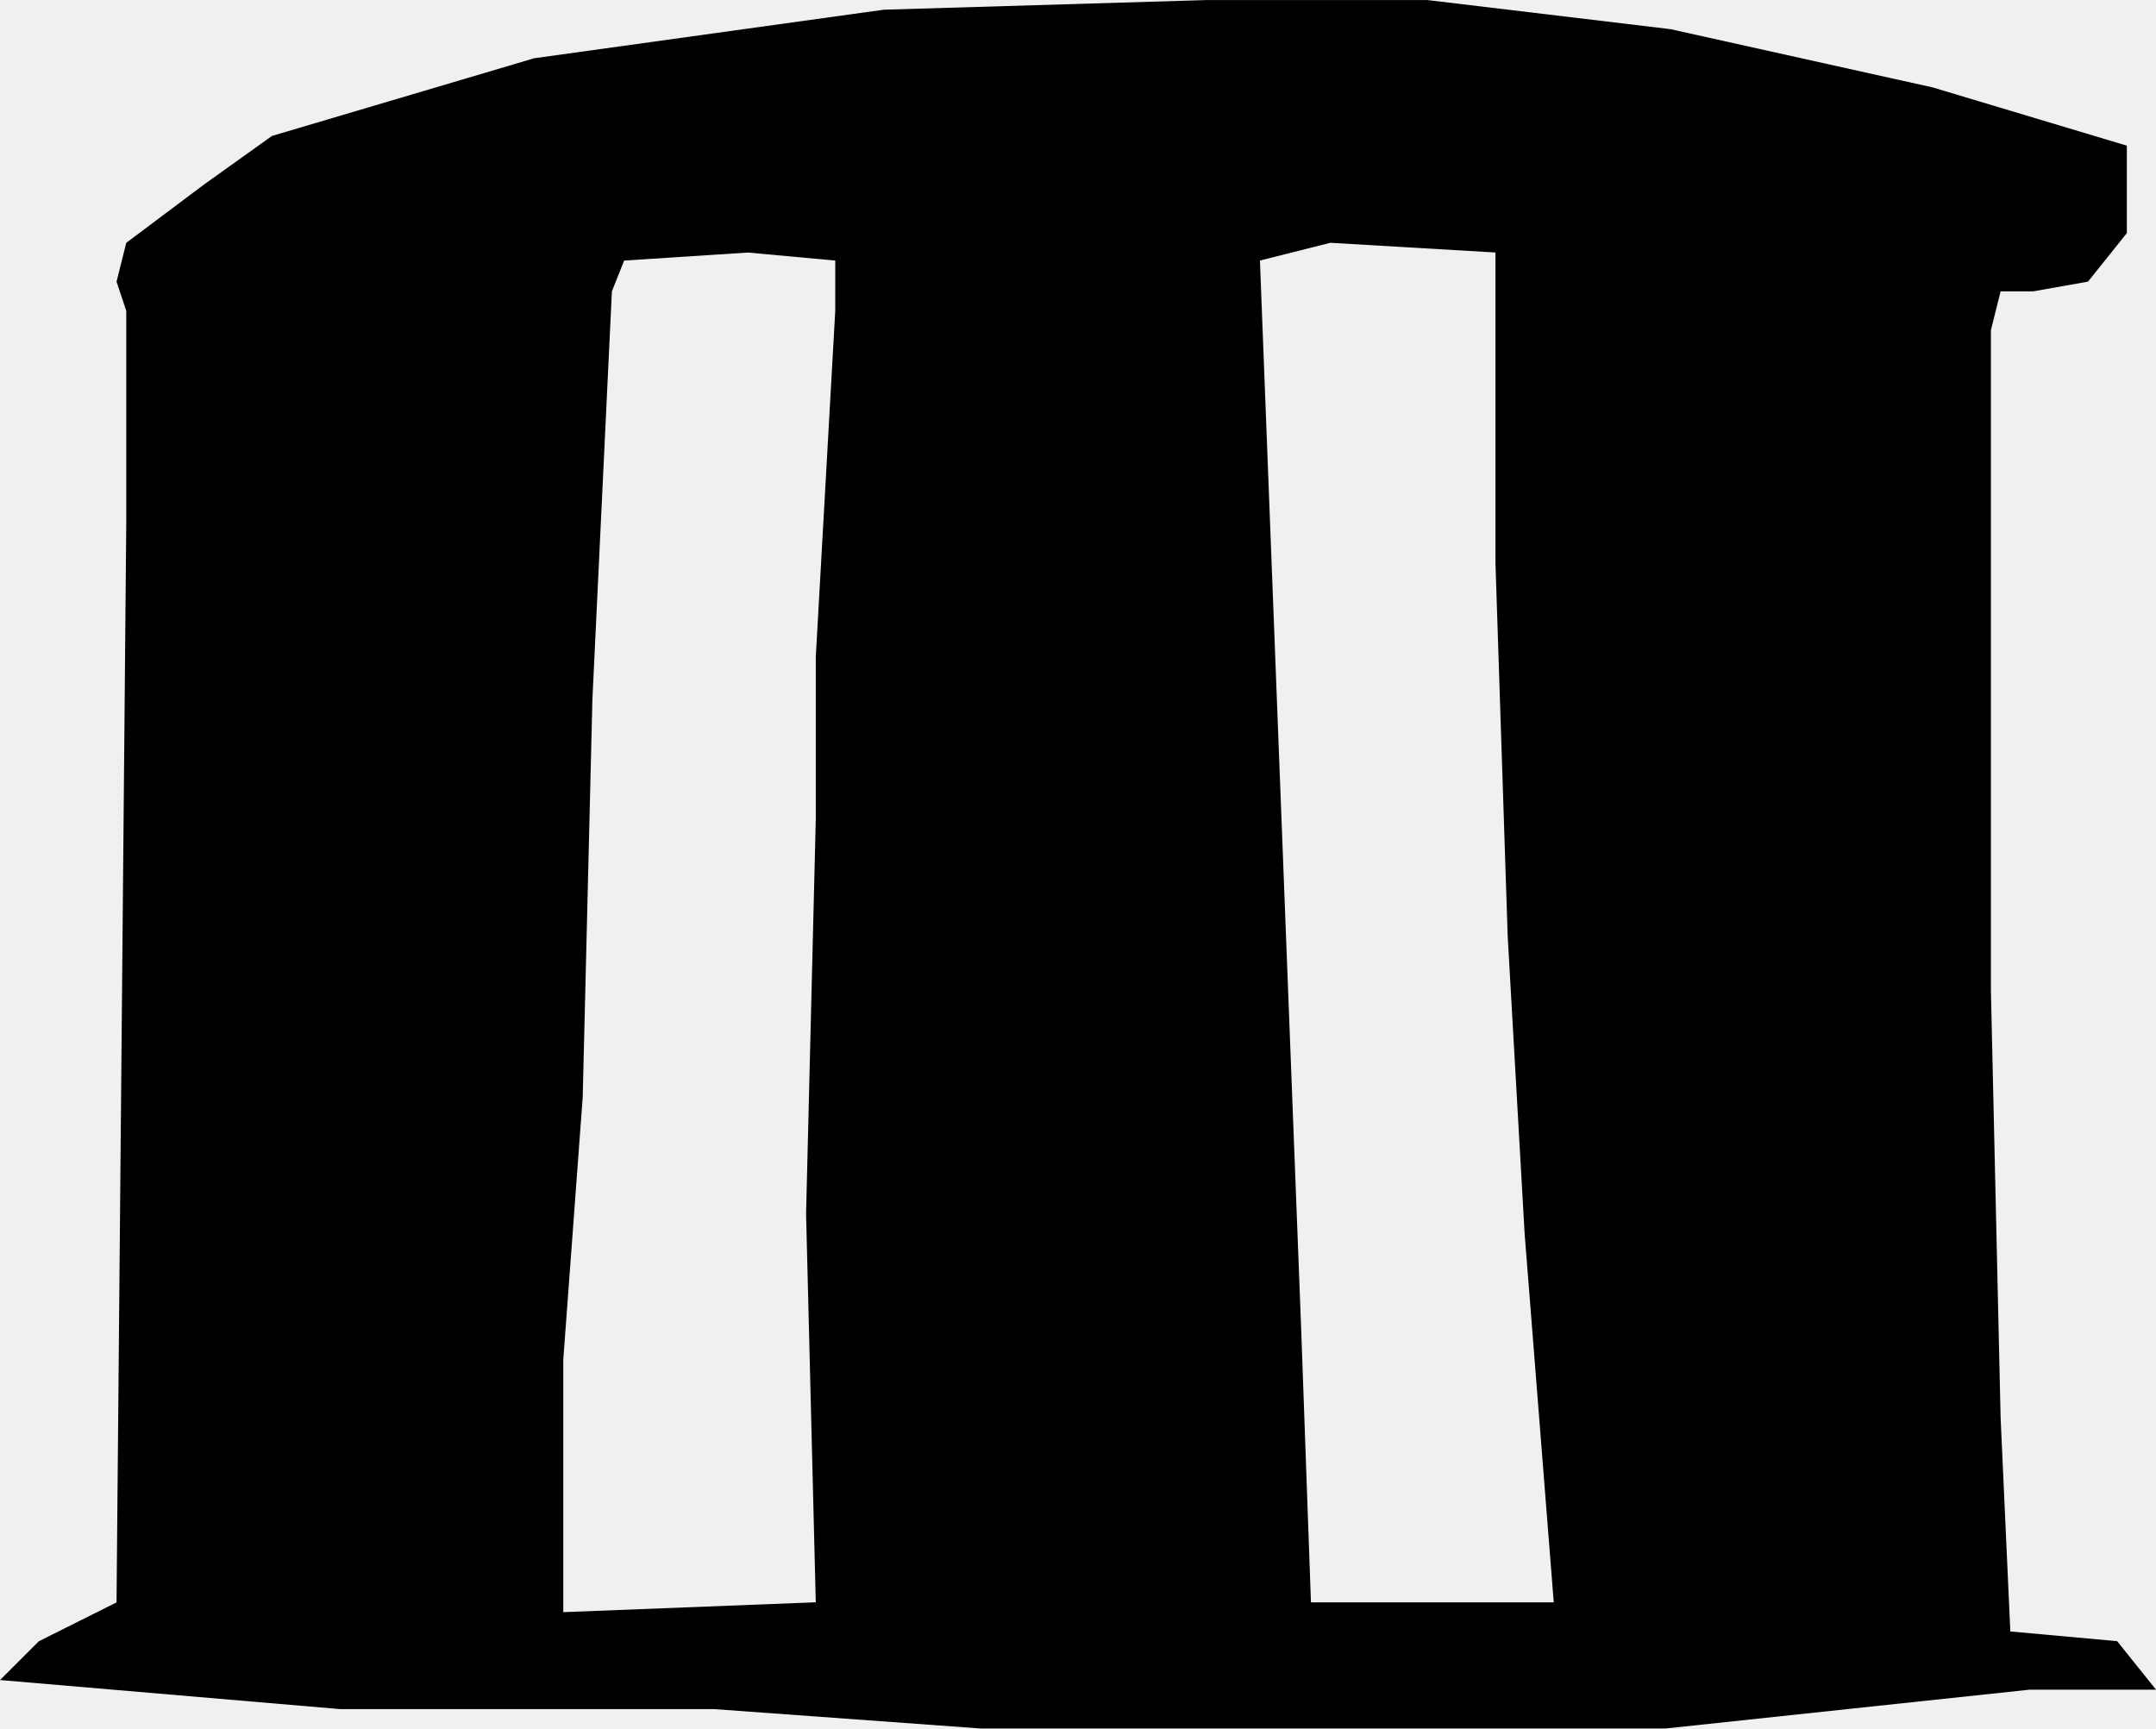
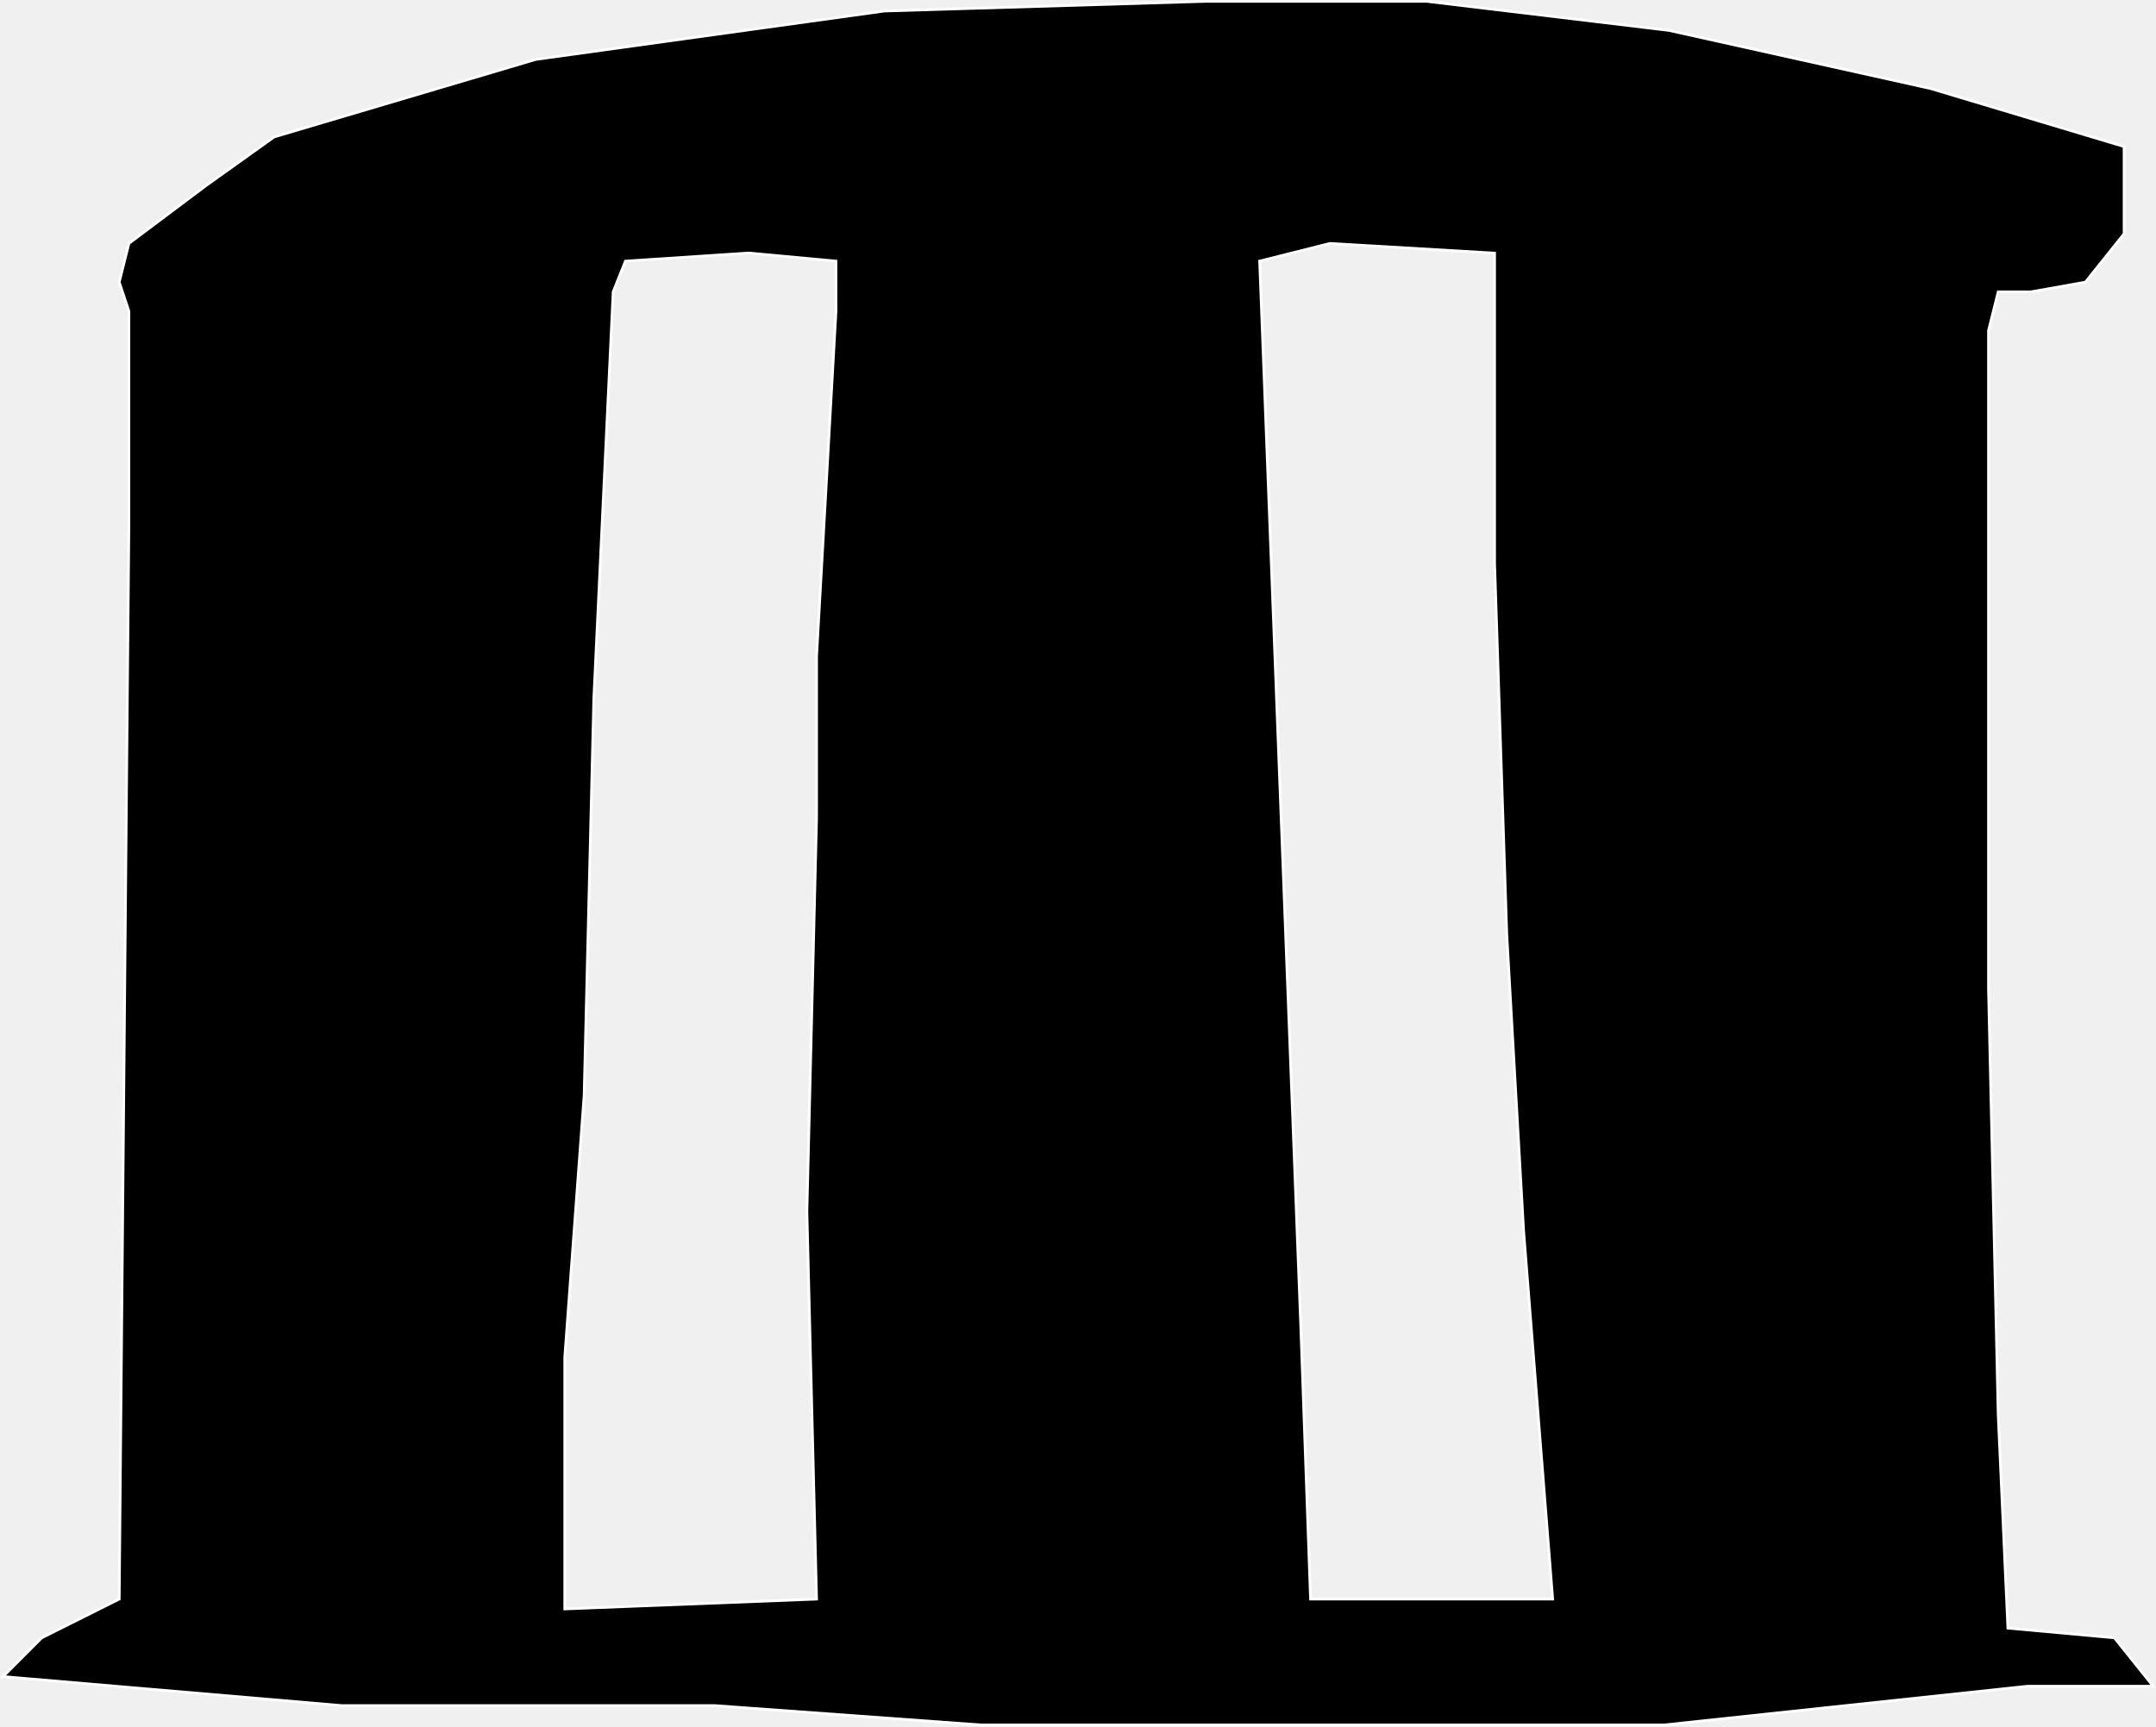
- <svg xmlns="http://www.w3.org/2000/svg" id="Layer_1" data-name="Layer 1" viewBox="0 0 1261.41 1011.4">
-   <path d="M1551.68,1008.26l-62.5-5.68-5.68-125-5.68-250V241.19l5.68-22.73h19.13l32-5.68,22.73-28.41V133.23L1443.73,99.14,1290.31,65.05l-142-17H1018.42L830.07,53.68,625.51,82.09,472.1,127.55,432.32,156l-45.45,34.09-5.69,22.73,5.69,17.05v125l-5.69,630.71-45.45,22.72L313,1031l198.87,17H730.66l156.23,11.36h400.53l213.13-22.73h73.86Zm-750-778.43L790.29,432.38v95l-5.68,230.84,5.68,227.29-147.73,5.77V843.49l11.36-153.42,5.68-233L671,218.46l7.17-18,72.38-4.7,51.14,4.7ZM1113,985.54h-33l-5.69-159.1-24.16-626,41.21-10.38,96.59,5.68V377.56l7.16,218.31,9.89,173.75,17.05,215.92Z" transform="translate(-313 -48)" />
+ <svg xmlns="http://www.w3.org/2000/svg" id="Layer_1" data-name="Layer 1" viewBox="0 0 797.67 638.84">
+   <defs>
+     <style>.cls-1{stroke:#fff;stroke-miterlimit:10;}</style>
+   </defs>
+   <path class="cls-1" d="M1042.18,670.59,1002.76,667l-3.58-78.84-3.59-157.66V186.84l3.59-14.34h12.06l20.19-3.58L1045.76,151V118.75l-71.67-21.5-96.75-21.5L787.76,65H705.87L587.09,68.58l-129,17.92-96.76,28.67-25.08,17.91-28.67,21.5L304,168.92l3.58,10.75V258.5L304,656.26l-28.67,14.33L261,684.93l125.42,10.75h138l98.52,7.16h252.6l134.41-14.33h46.58Zm-473-490.92L562,307.41v59.93l-3.58,145.58L562,656.26l-93.16,3.64V566.67L476,469.92,479.59,323l7.16-150.5,4.53-11.37,45.64-3,32.25,3ZM765.55,656.26H744.76l-3.59-100.34L725.93,161.13l26-6.55,60.92,3.59V272.84l4.52,137.67,6.23,109.58,10.75,136.17Z" transform="translate(-259.89 -64.5)" />
</svg>
